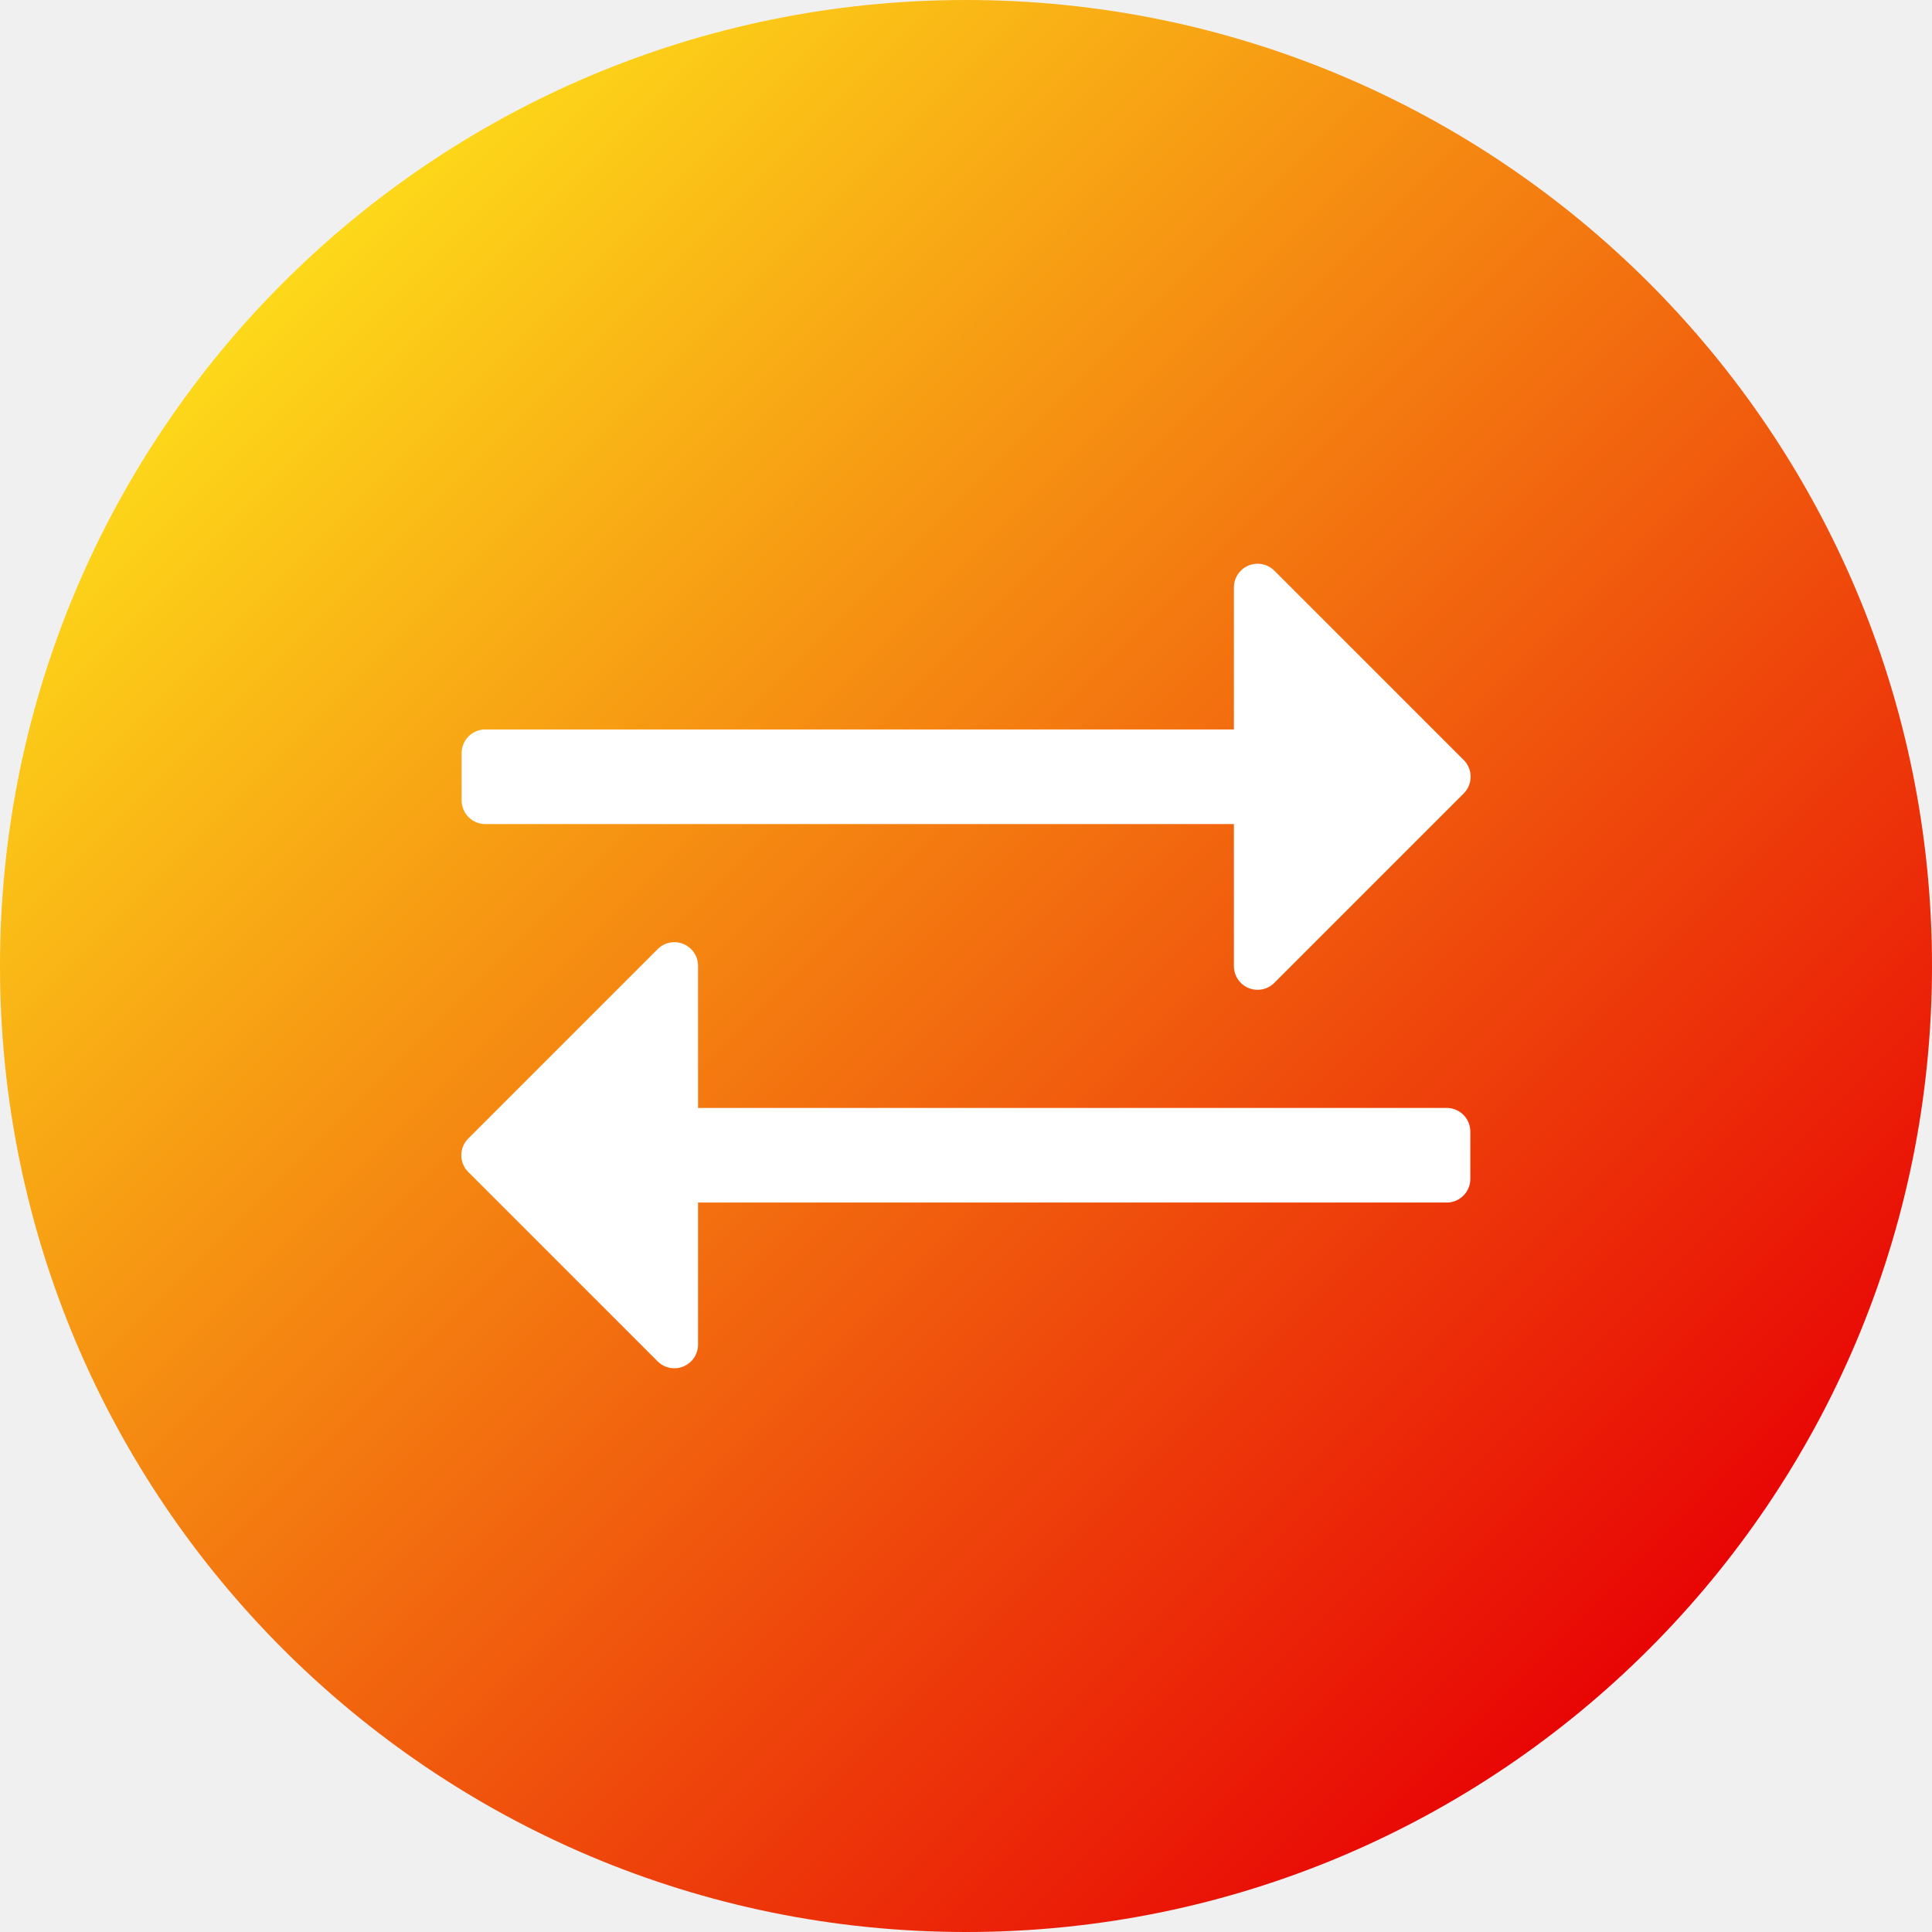
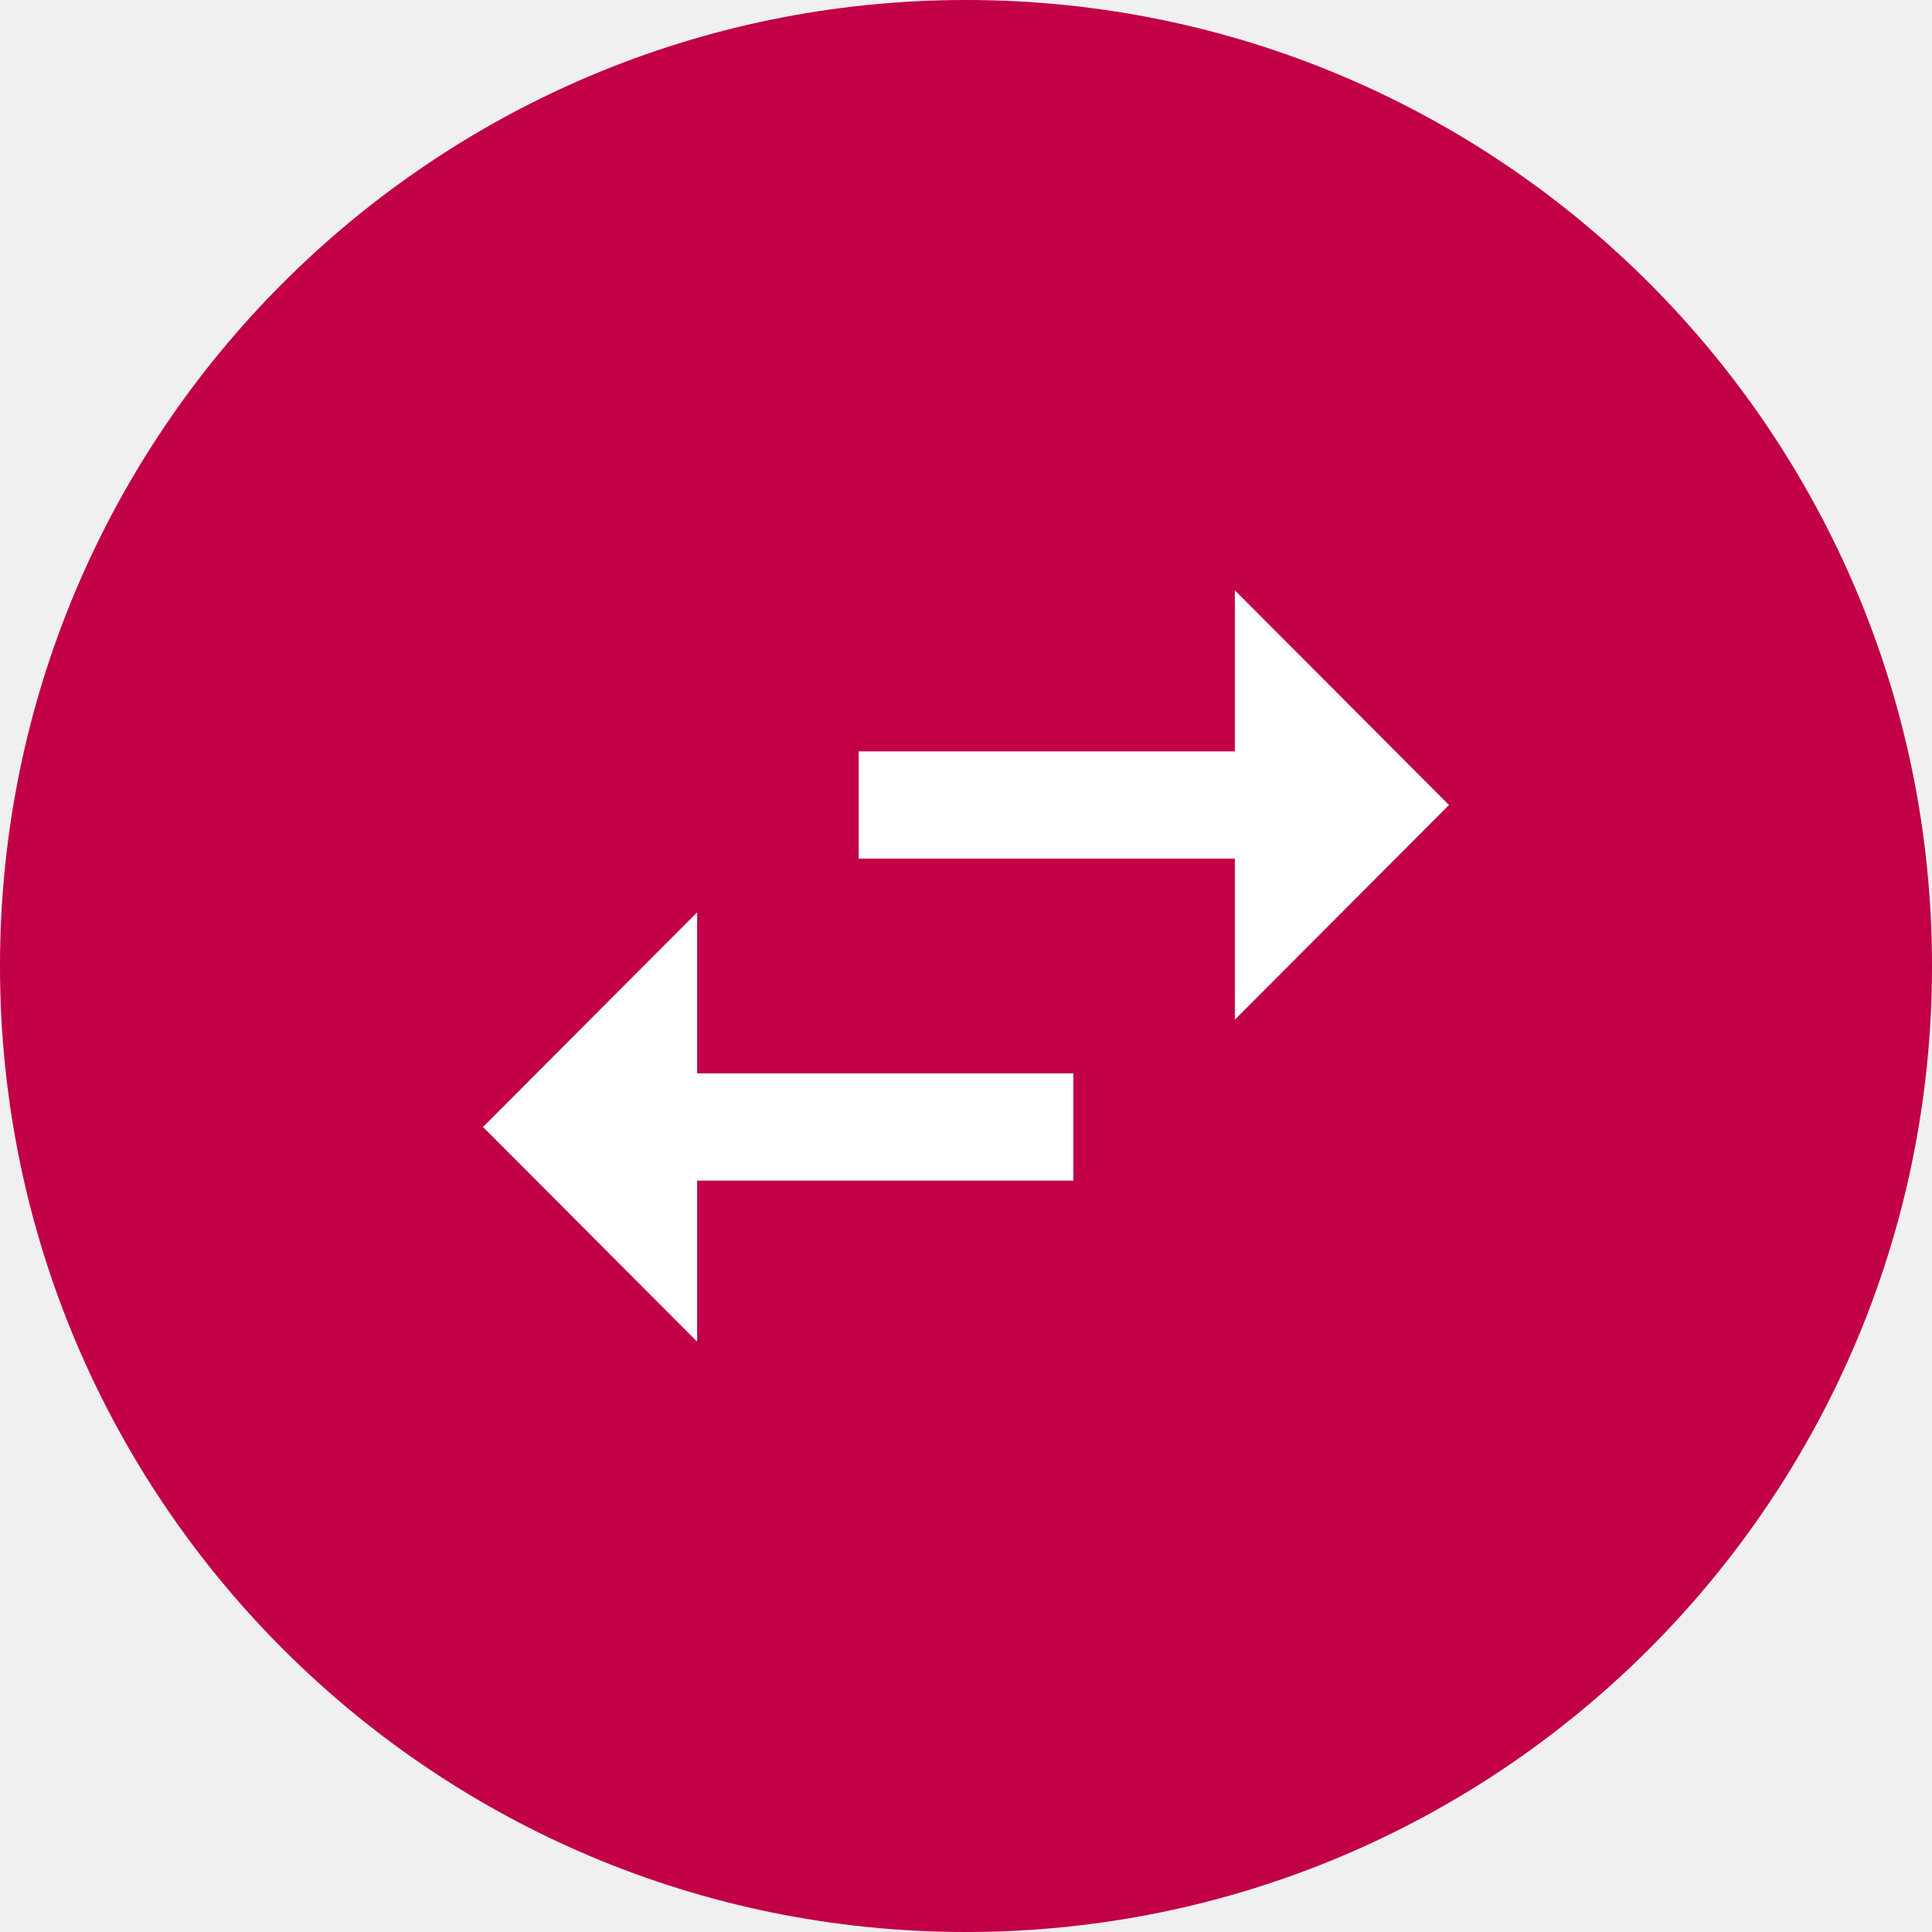
- <svg xmlns="http://www.w3.org/2000/svg" id="FetchIcon" viewBox="0 0 480 480">
+ <svg xmlns="http://www.w3.org/2000/svg" viewBox="0 0 480 480">
  <defs>
    <style>
-       .fetch-cls-1 {
-         fill: url(#linear-gradient);
-       }
- 
-       .fetch-cls-2 {
-         fill: #fff;
-       }
+       .fetch-cls-1 { fill: #c10048; }
+       .fetch-cls-2 { fill: #fff; }
    </style>
-     <linearGradient id="linear-gradient" x1="70.29" y1="811.71" x2="409.71" y2="472.29" gradientTransform="matrix(1, 0, 0, -1, 0, 882)" gradientUnits="userSpaceOnUse">
-       <stop offset="0" stop-color="#fdd819" />
-       <stop offset="1" stop-color="#e80505" />
-     </linearGradient>
  </defs>
  <circle class="fetch-cls-1" cx="240" cy="240" r="240" />
-   <path class="fetch-cls-2" d="M363.66,197.13l-47.1,47.1a5.88,5.88,0,0,1-10-4.15V204.74h-186a5.88,5.88,0,0,1-5.87-5.88V187.1a5.87,5.87,0,0,1,5.87-5.87h186V145.88a5.89,5.89,0,0,1,10-4.15l47.09,47.09a5.87,5.87,0,0,1,0,8.31ZM116.34,291.18l47.09,47.09a5.89,5.89,0,0,0,10-4.15V298.77h186a5.87,5.87,0,0,0,5.87-5.87V281.14a5.88,5.88,0,0,0-5.87-5.88h-186V239.92a5.88,5.88,0,0,0-10-4.15l-47.1,47.1A5.87,5.87,0,0,0,116.34,291.18Z" />
+   <path class="fetch-cls-2" d="M173.2,226.67,120,280l53.2,53.33v-40h93.47V266.67H173.2ZM360,200l-53.2-53.33v40H213.33v26.66H306.8v40Z" />
</svg>
